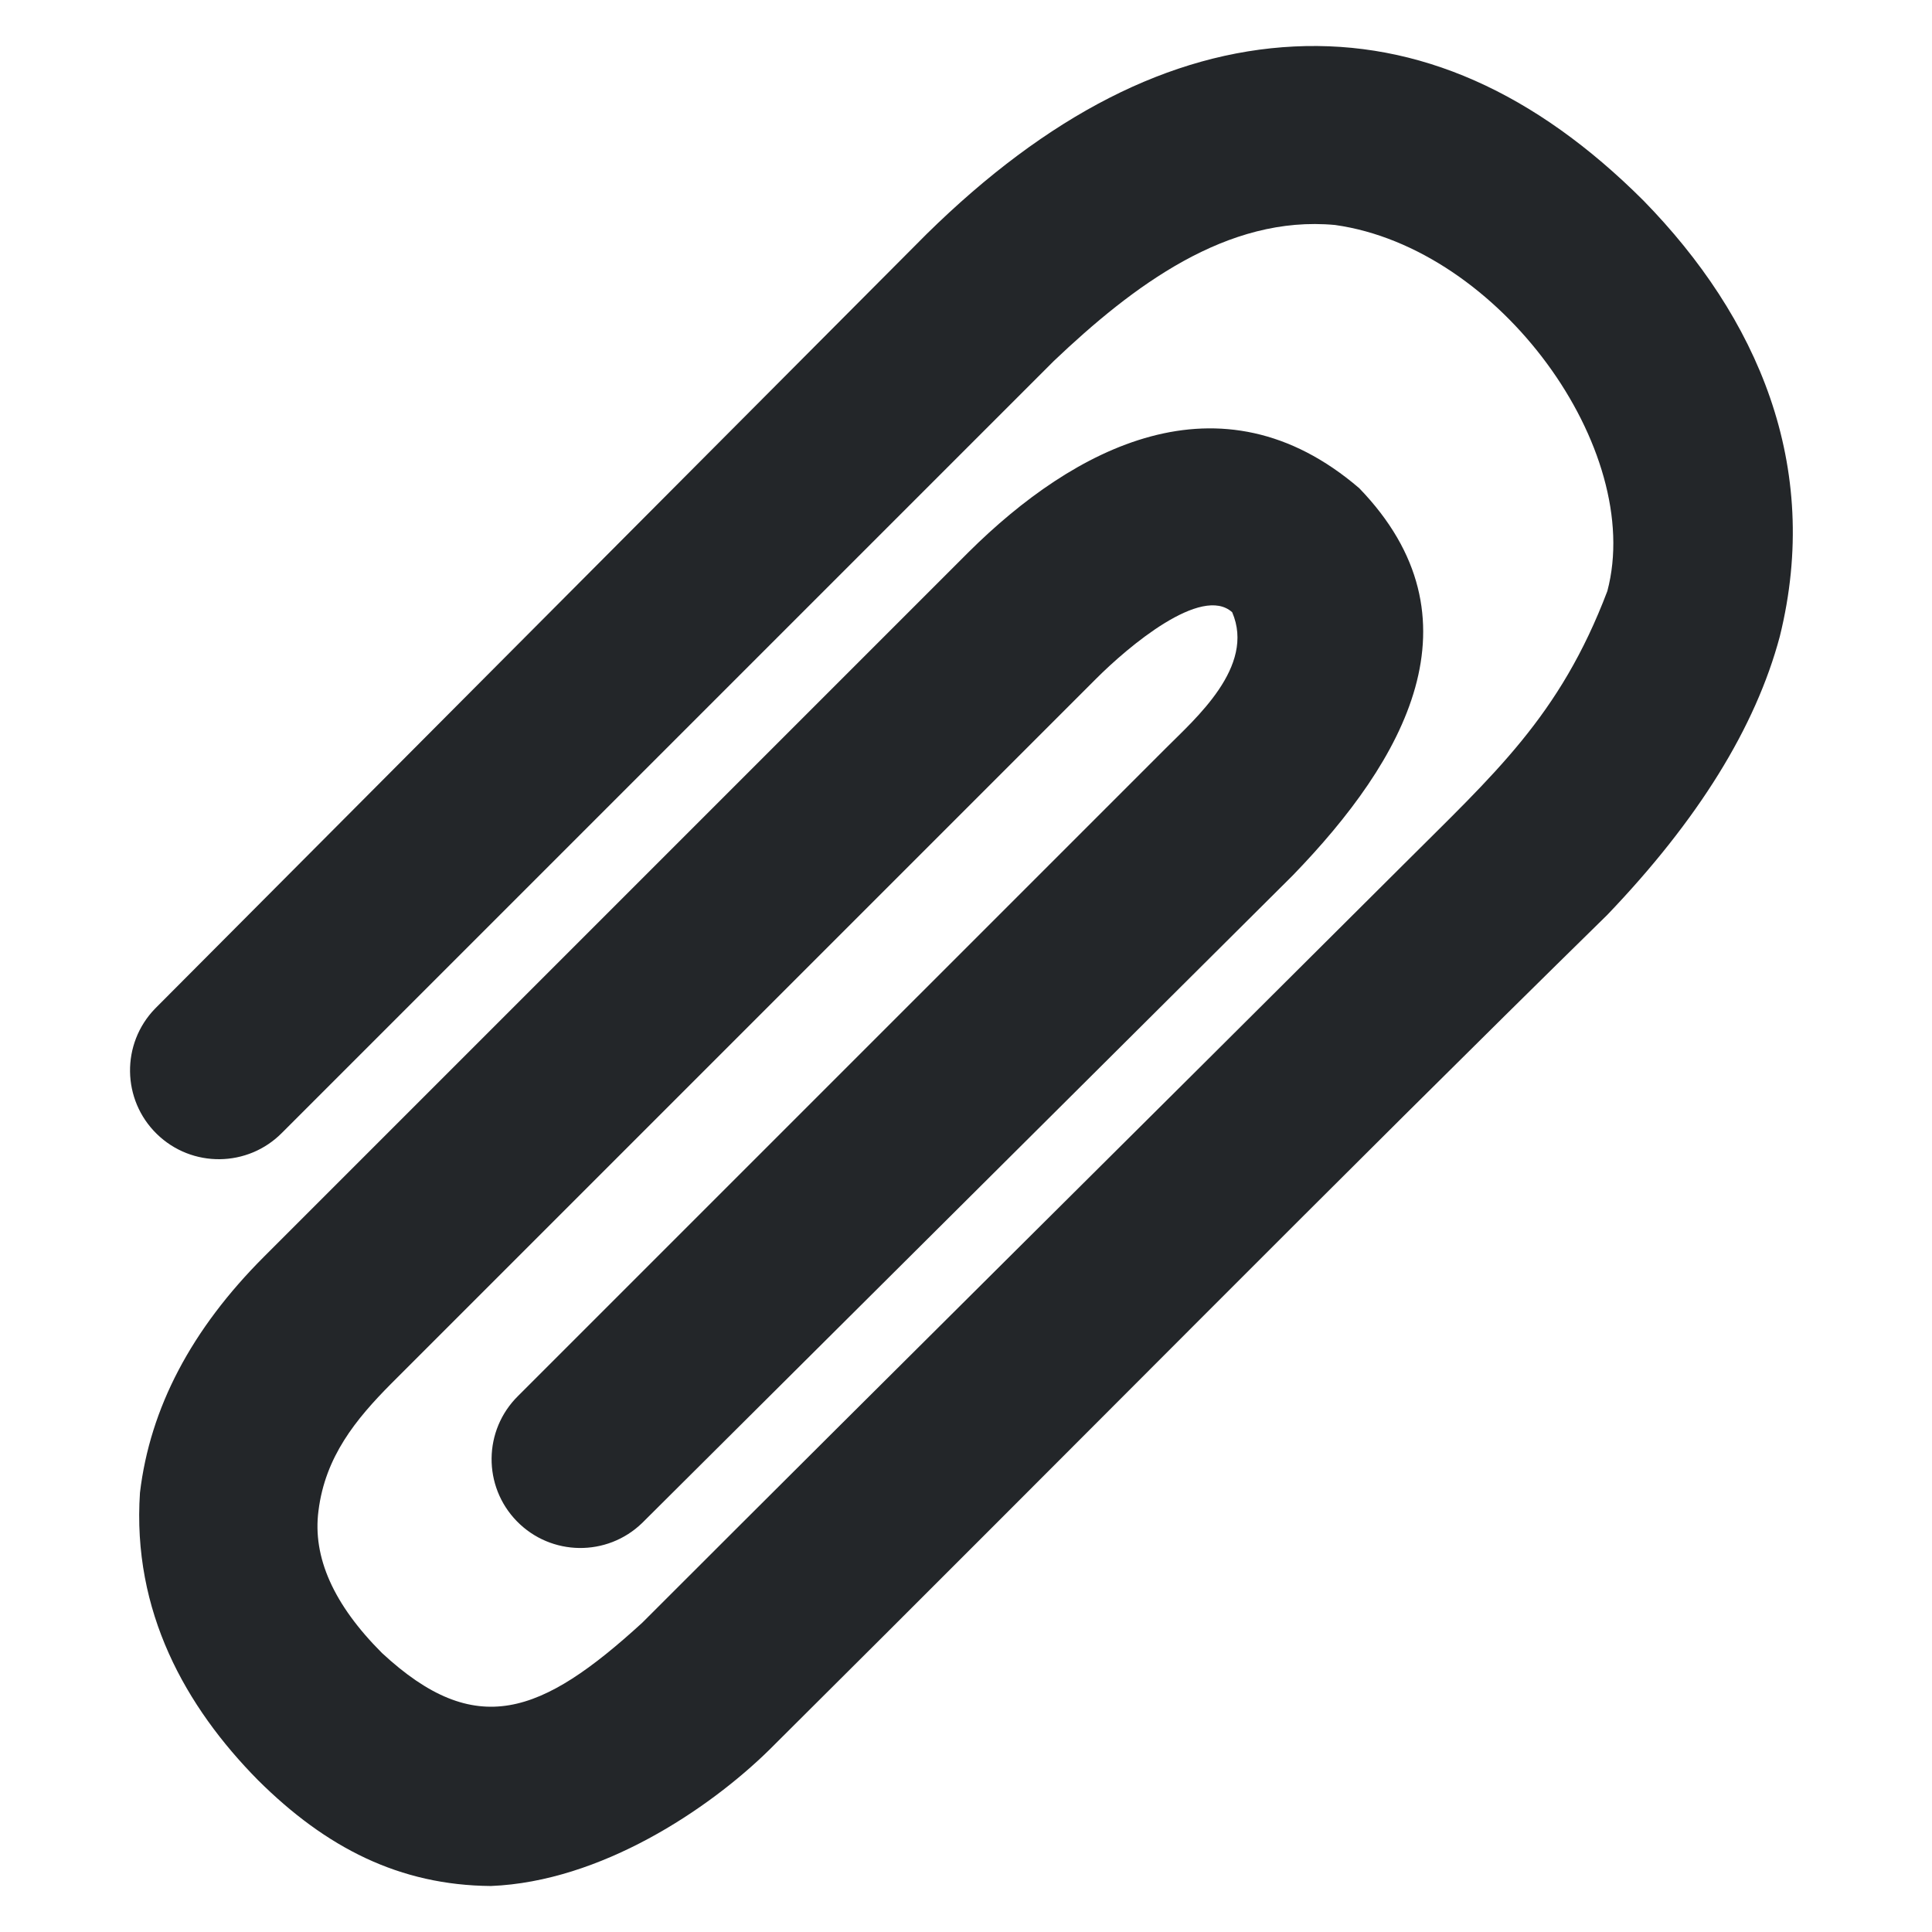
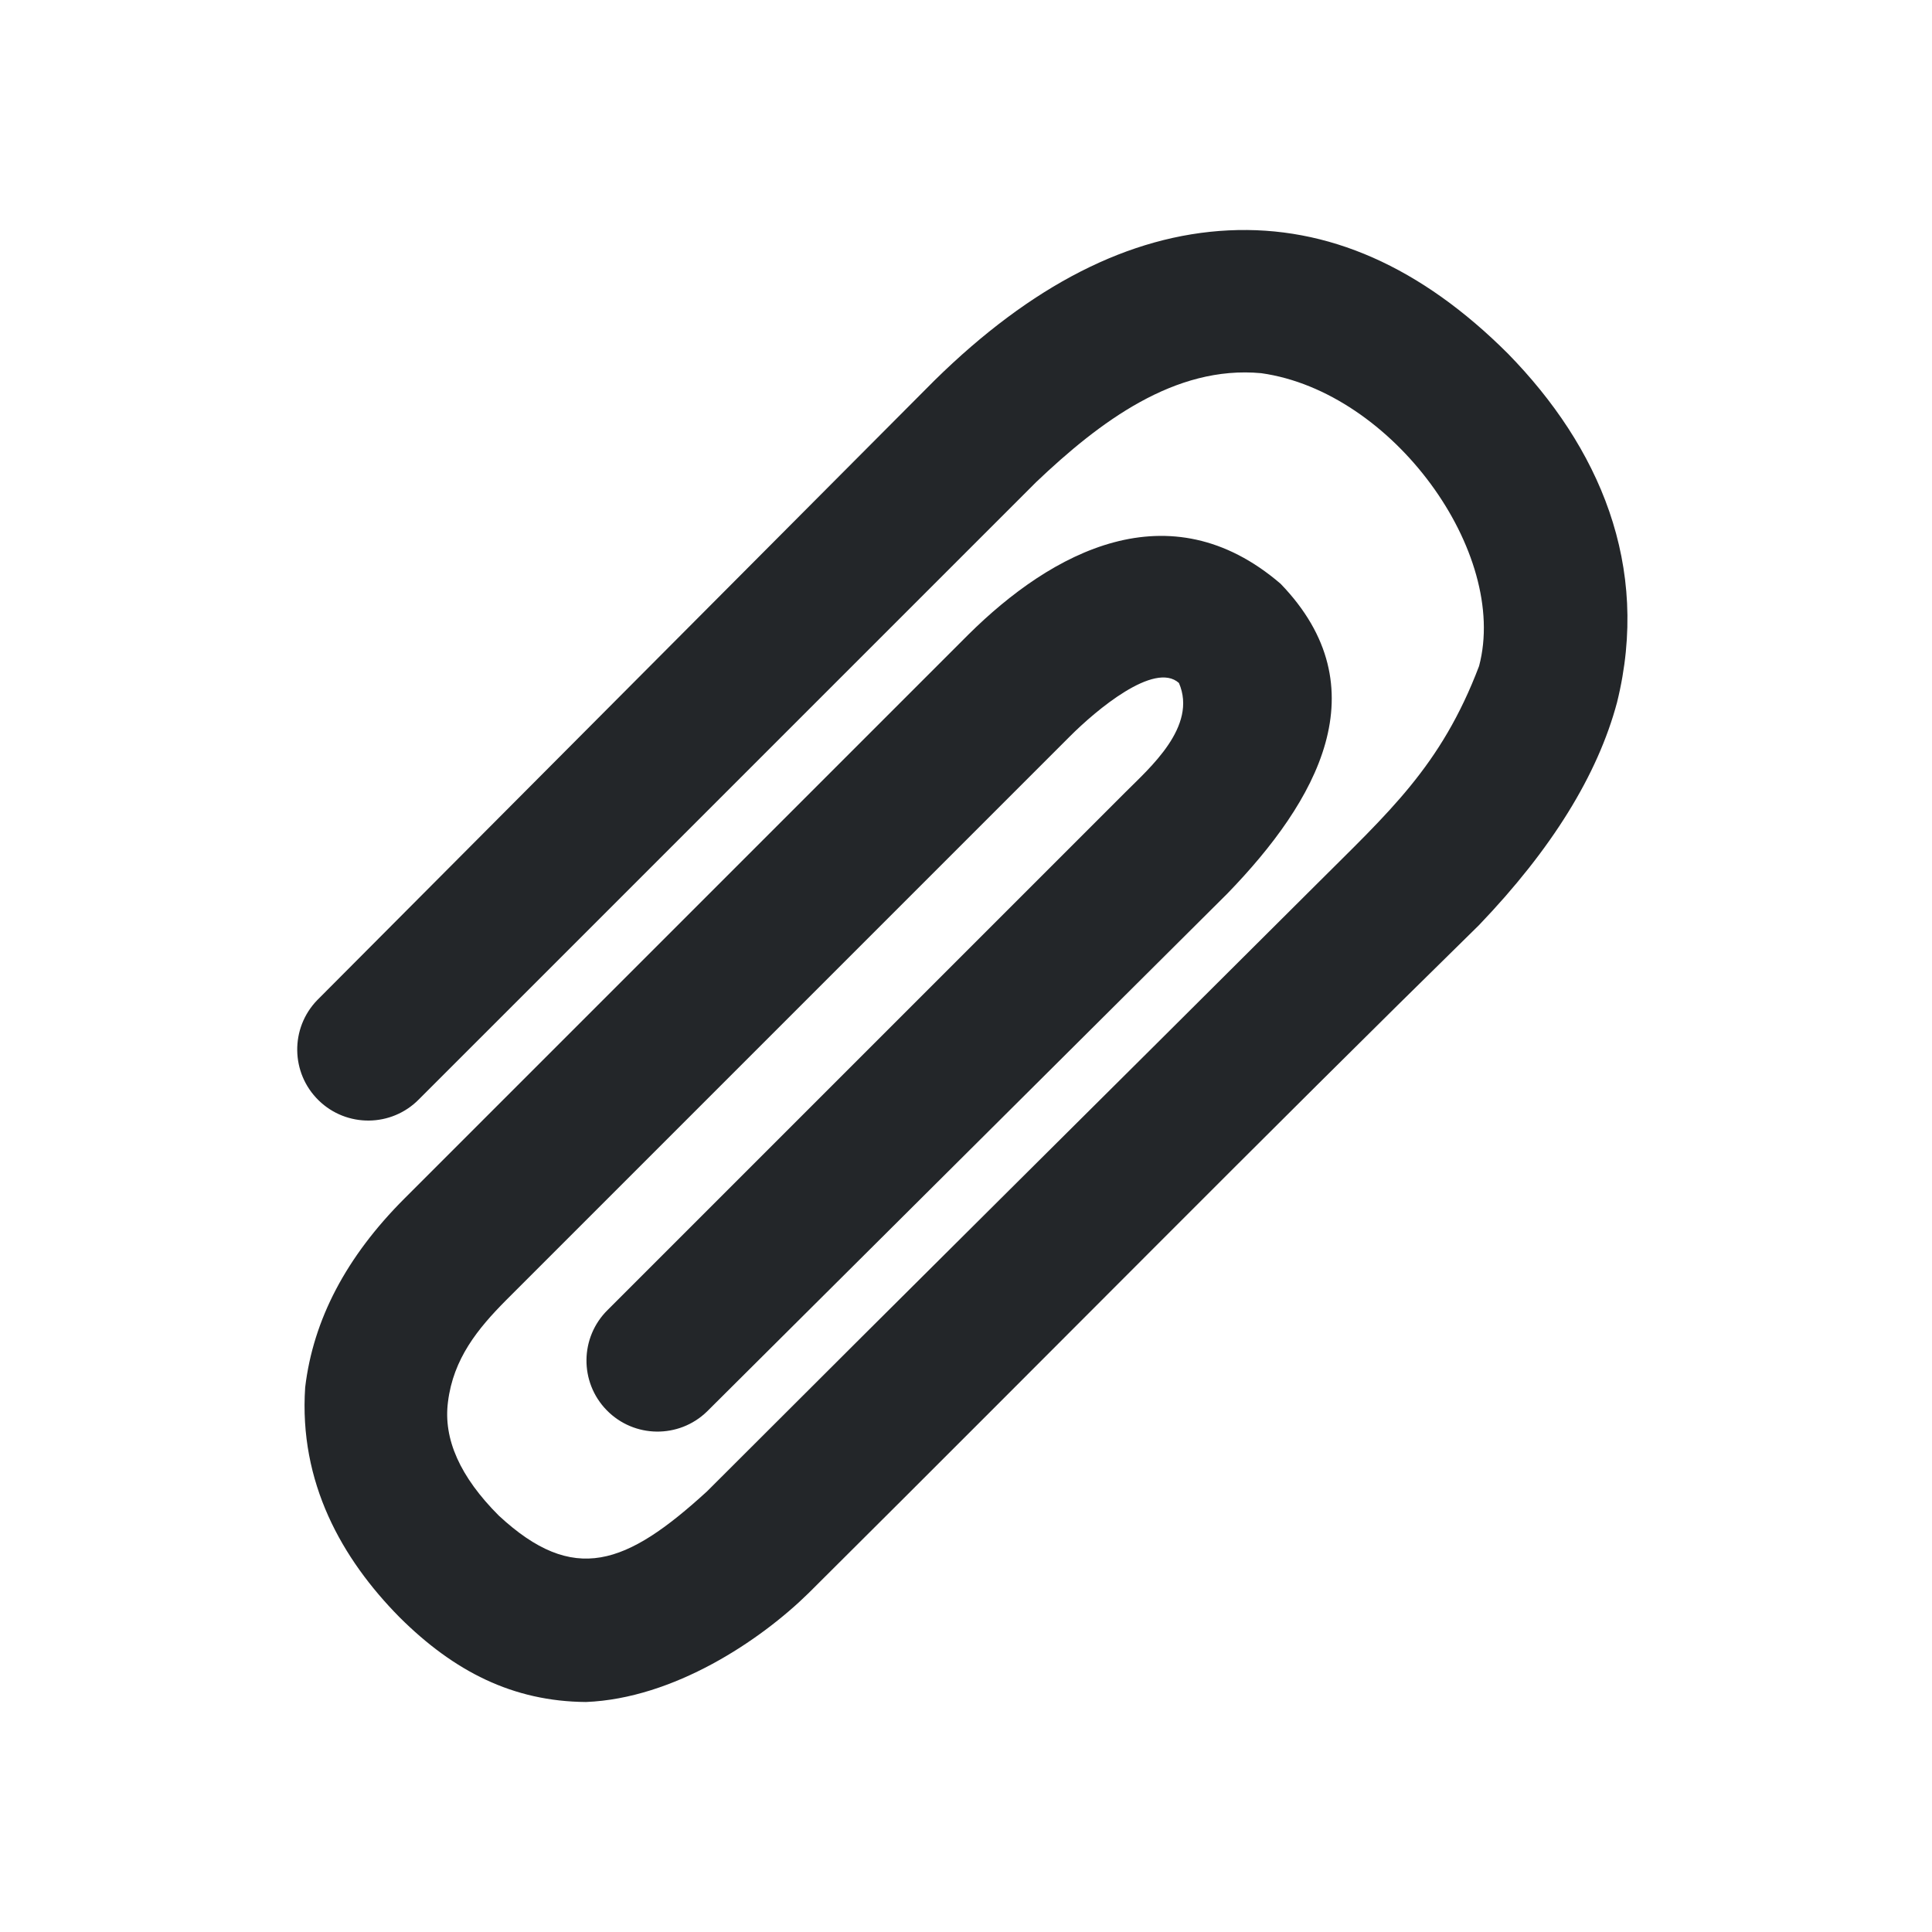
- <svg xmlns="http://www.w3.org/2000/svg" viewBox="-30 -30 1260 1260" width="22" height="22">
+ <svg xmlns="http://www.w3.org/2000/svg" viewBox="-187.5 -187.5 1575 1575" width="22" height="22">
  <style id="current-color-scheme" type="text/css">.ColorScheme-Text { color: #232629; }</style>
  <path class="ColorScheme-Text" fill="currentColor" d="M471.701,1111.207 C677.774,906.278,838.97,742.464,1018.27,566.612 c59.195-61.825,96.687-122.337,112.472-181.532 c27.626-111.707-14.849-208.44-88.793-284.137 C970.914,29.909,894.947-3.635,814.047,0.312 s-160.812,44.726-239.74,122.337 L71.146,627.78 a57.907,57.907 0 0 0 82.874,80.899 L657.18,205.521 c51.63-49.087,113.07-95.365,183.505-88.793 c107.317,15.066,202.091,146.416,177.587,238.754 c-31.071,81.924-73.905,119.289-133.189,178.571 c-180.341,179.88-320.956,318.983-496.253,494.279 c-65.88,60.199-108.486,76.498-169.692,19.732 c-31.571-31.571-45.383-62.484-41.437-92.739 c4.379-35.301,24.363-59.717,47.355-82.873 l459.748-459.75 c21.003-21.04,68.836-61.425,88.793-43.409 c15.311,35.521-24.12,69.425-43.408,88.793 l-422.26,422.259 a57.907,57.907 0 0 0 80.899,82.874 L813.06,540.961 c73.069-75.365,125.566-167.46,43.409-252.566 c-90.862-77.988-186.583-25.923-254.539,41.437 L142.182,789.58 c-47.355,47.355-74.323,98.658-80.899,153.908 c-5.188,77.454,29.733,139.628,76.953,187.451 c44.385,44.143,92.336,68.594,151.936,69.061 C361.828,1197.131,432.284,1149.934,471.701,1111.207 z" />
</svg>
